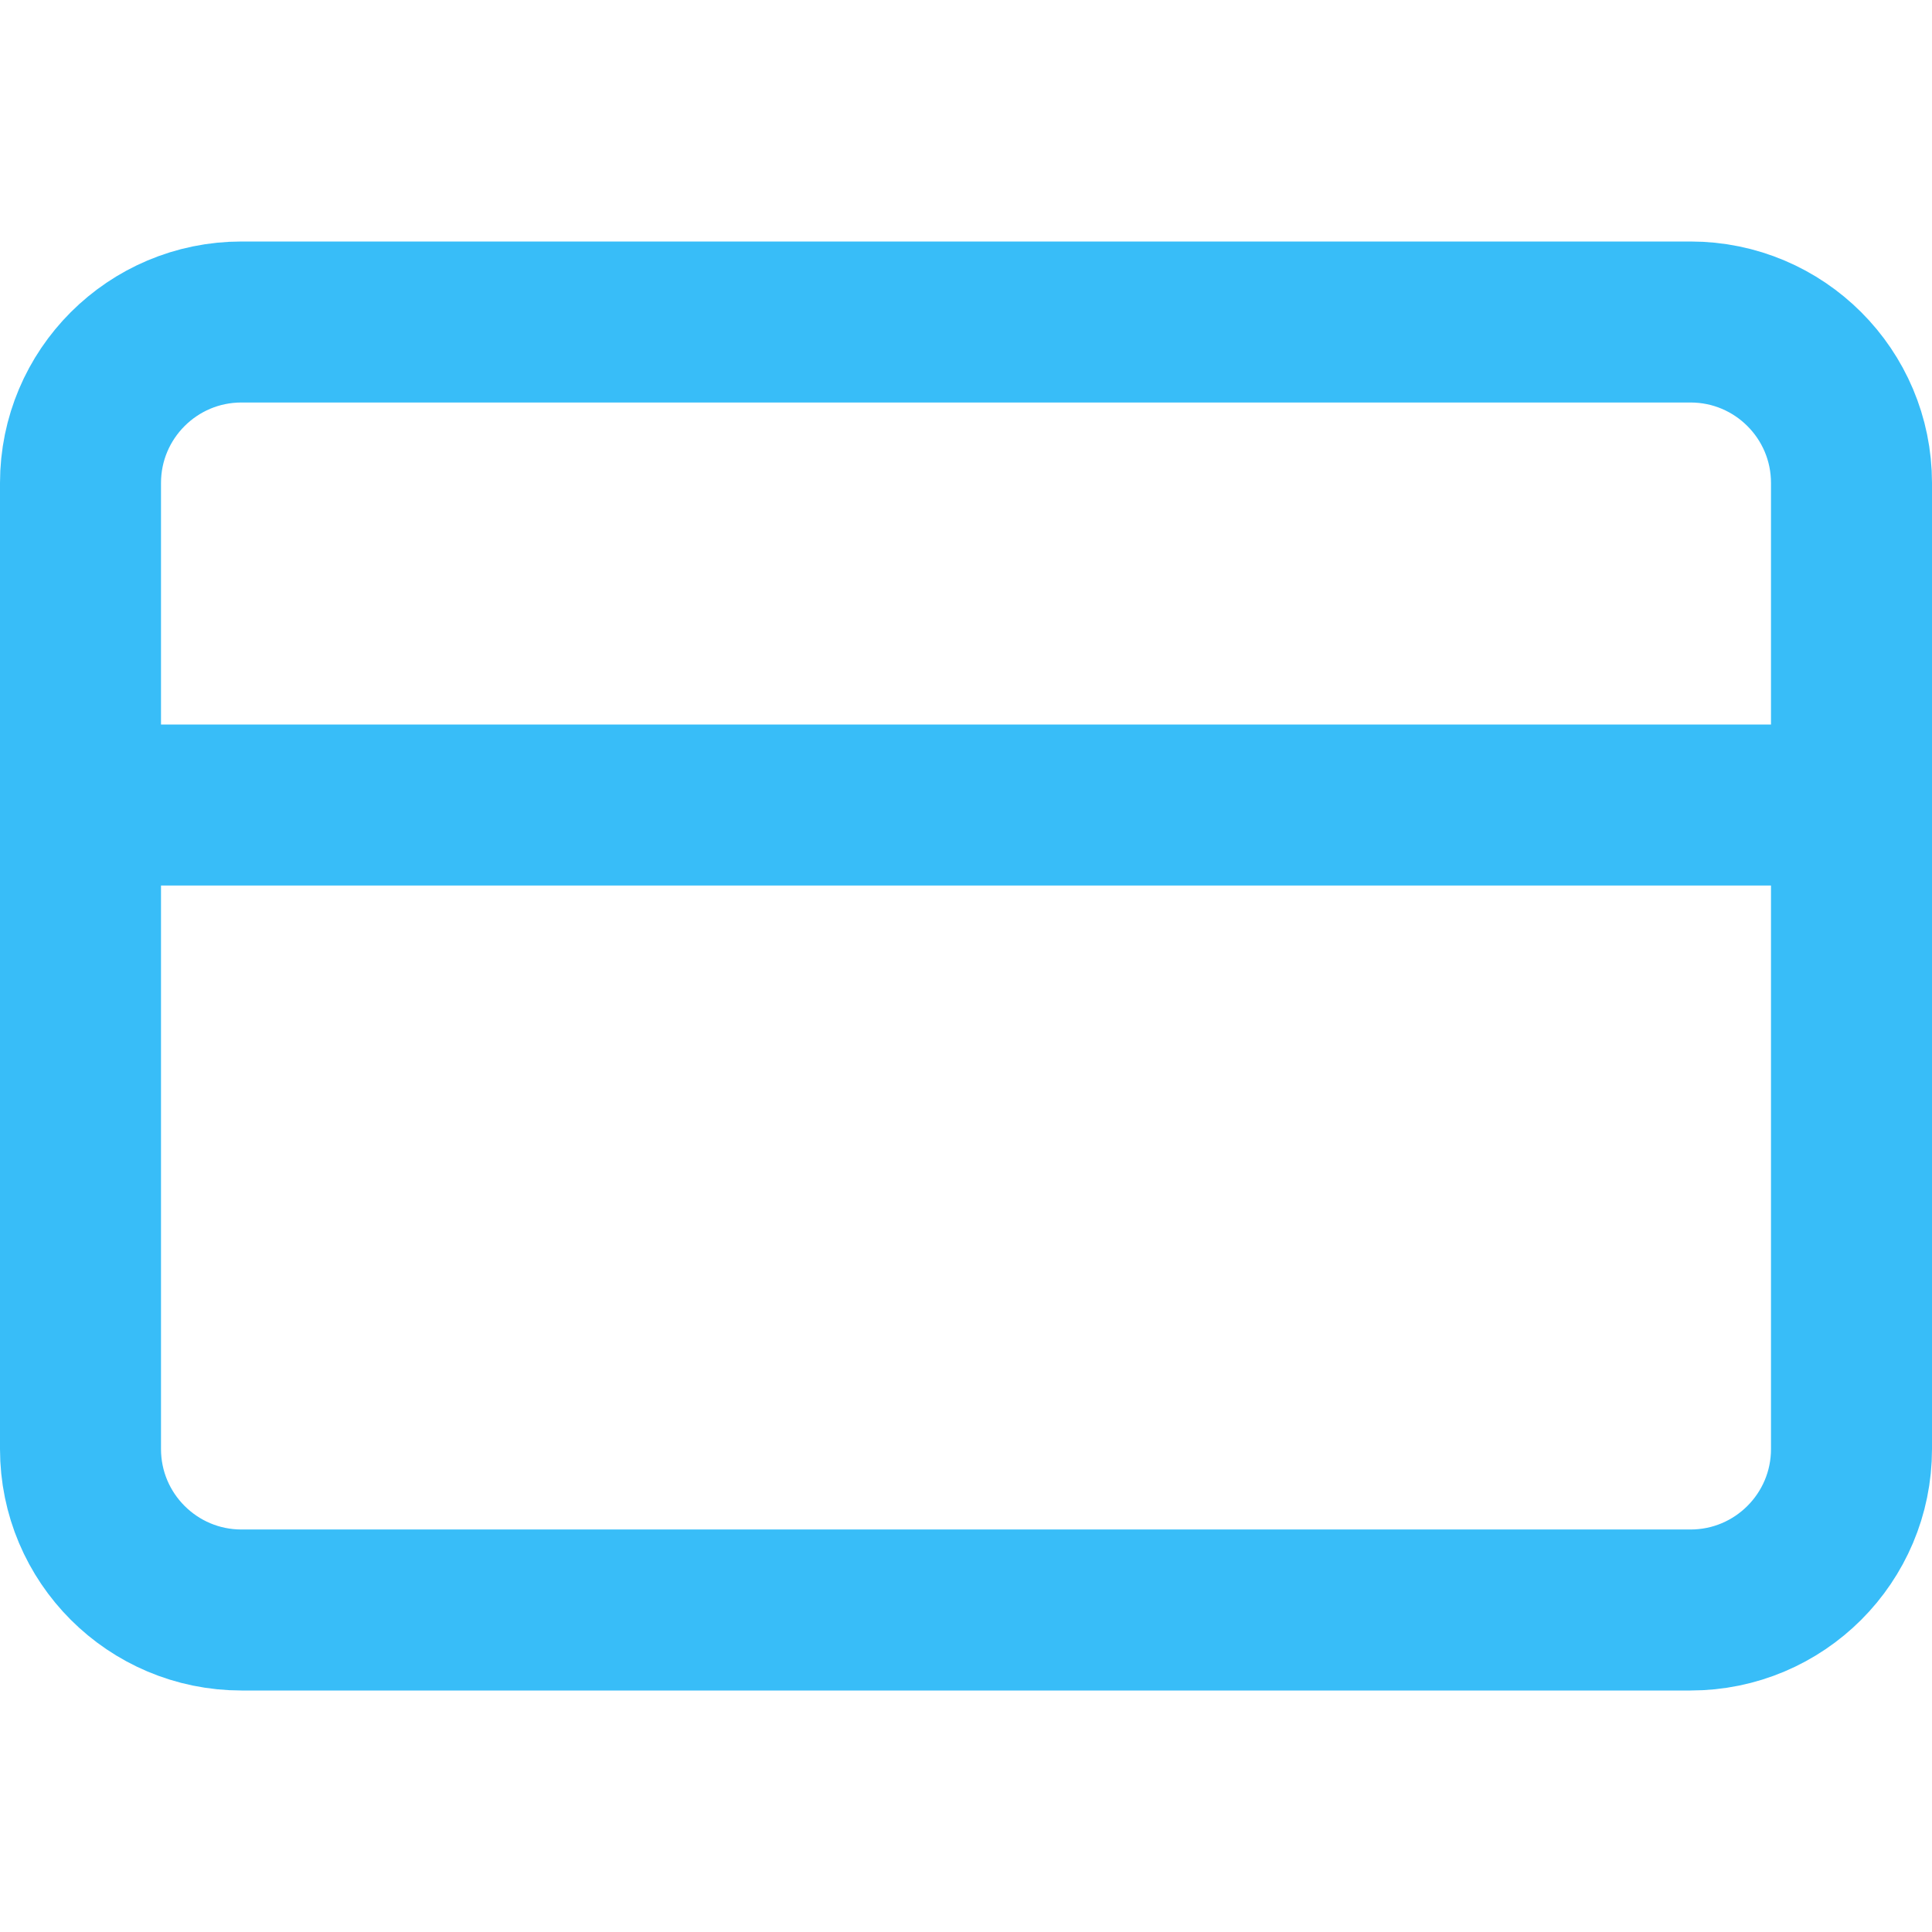
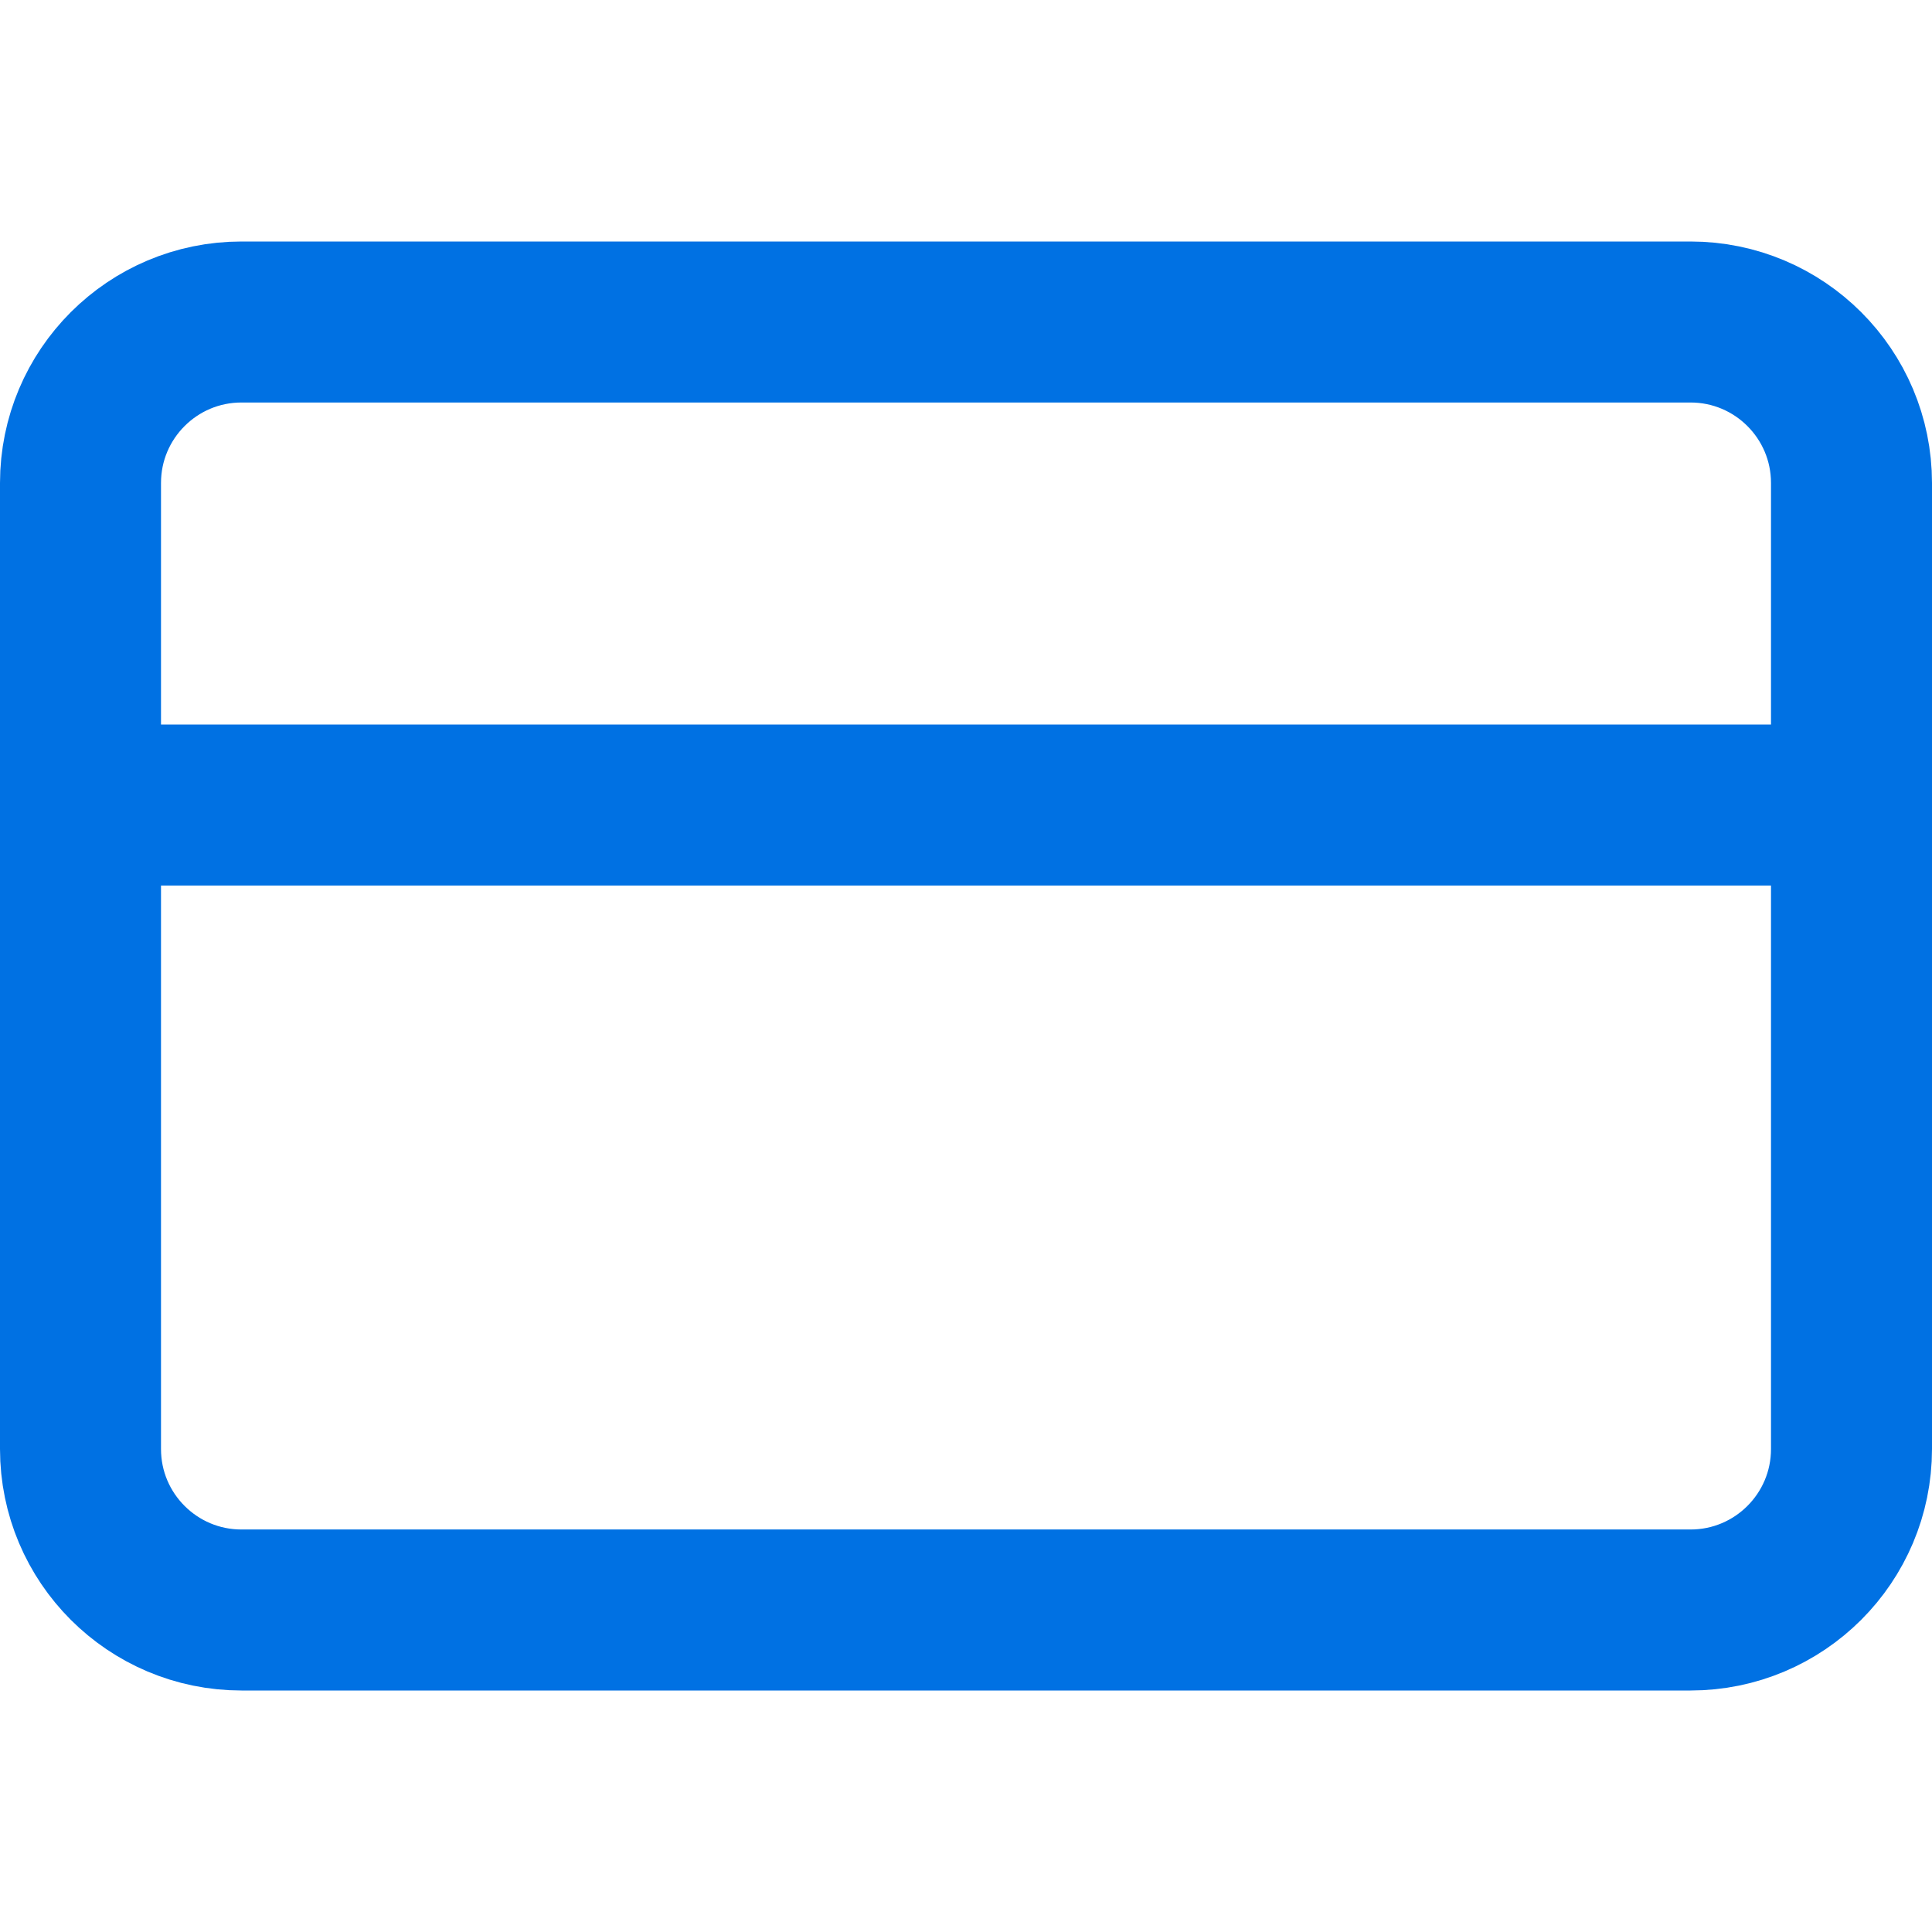
- <svg xmlns="http://www.w3.org/2000/svg" viewBox="0 0 24 24" width="24" height="24" fill="none" stroke="#38BDF8" stroke-width="2" stroke-linecap="round" stroke-linejoin="round">
+ <svg xmlns="http://www.w3.org/2000/svg" viewBox="0 0 24 24" width="24" height="24" fill="none" stroke="#0071E3" stroke-width="2" stroke-linecap="round" stroke-linejoin="round">
  <rect x="1" y="4" width="22" height="16" rx="2" ry="2" />
  <line x1="1" y1="10" x2="23" y2="10" />
</svg>
